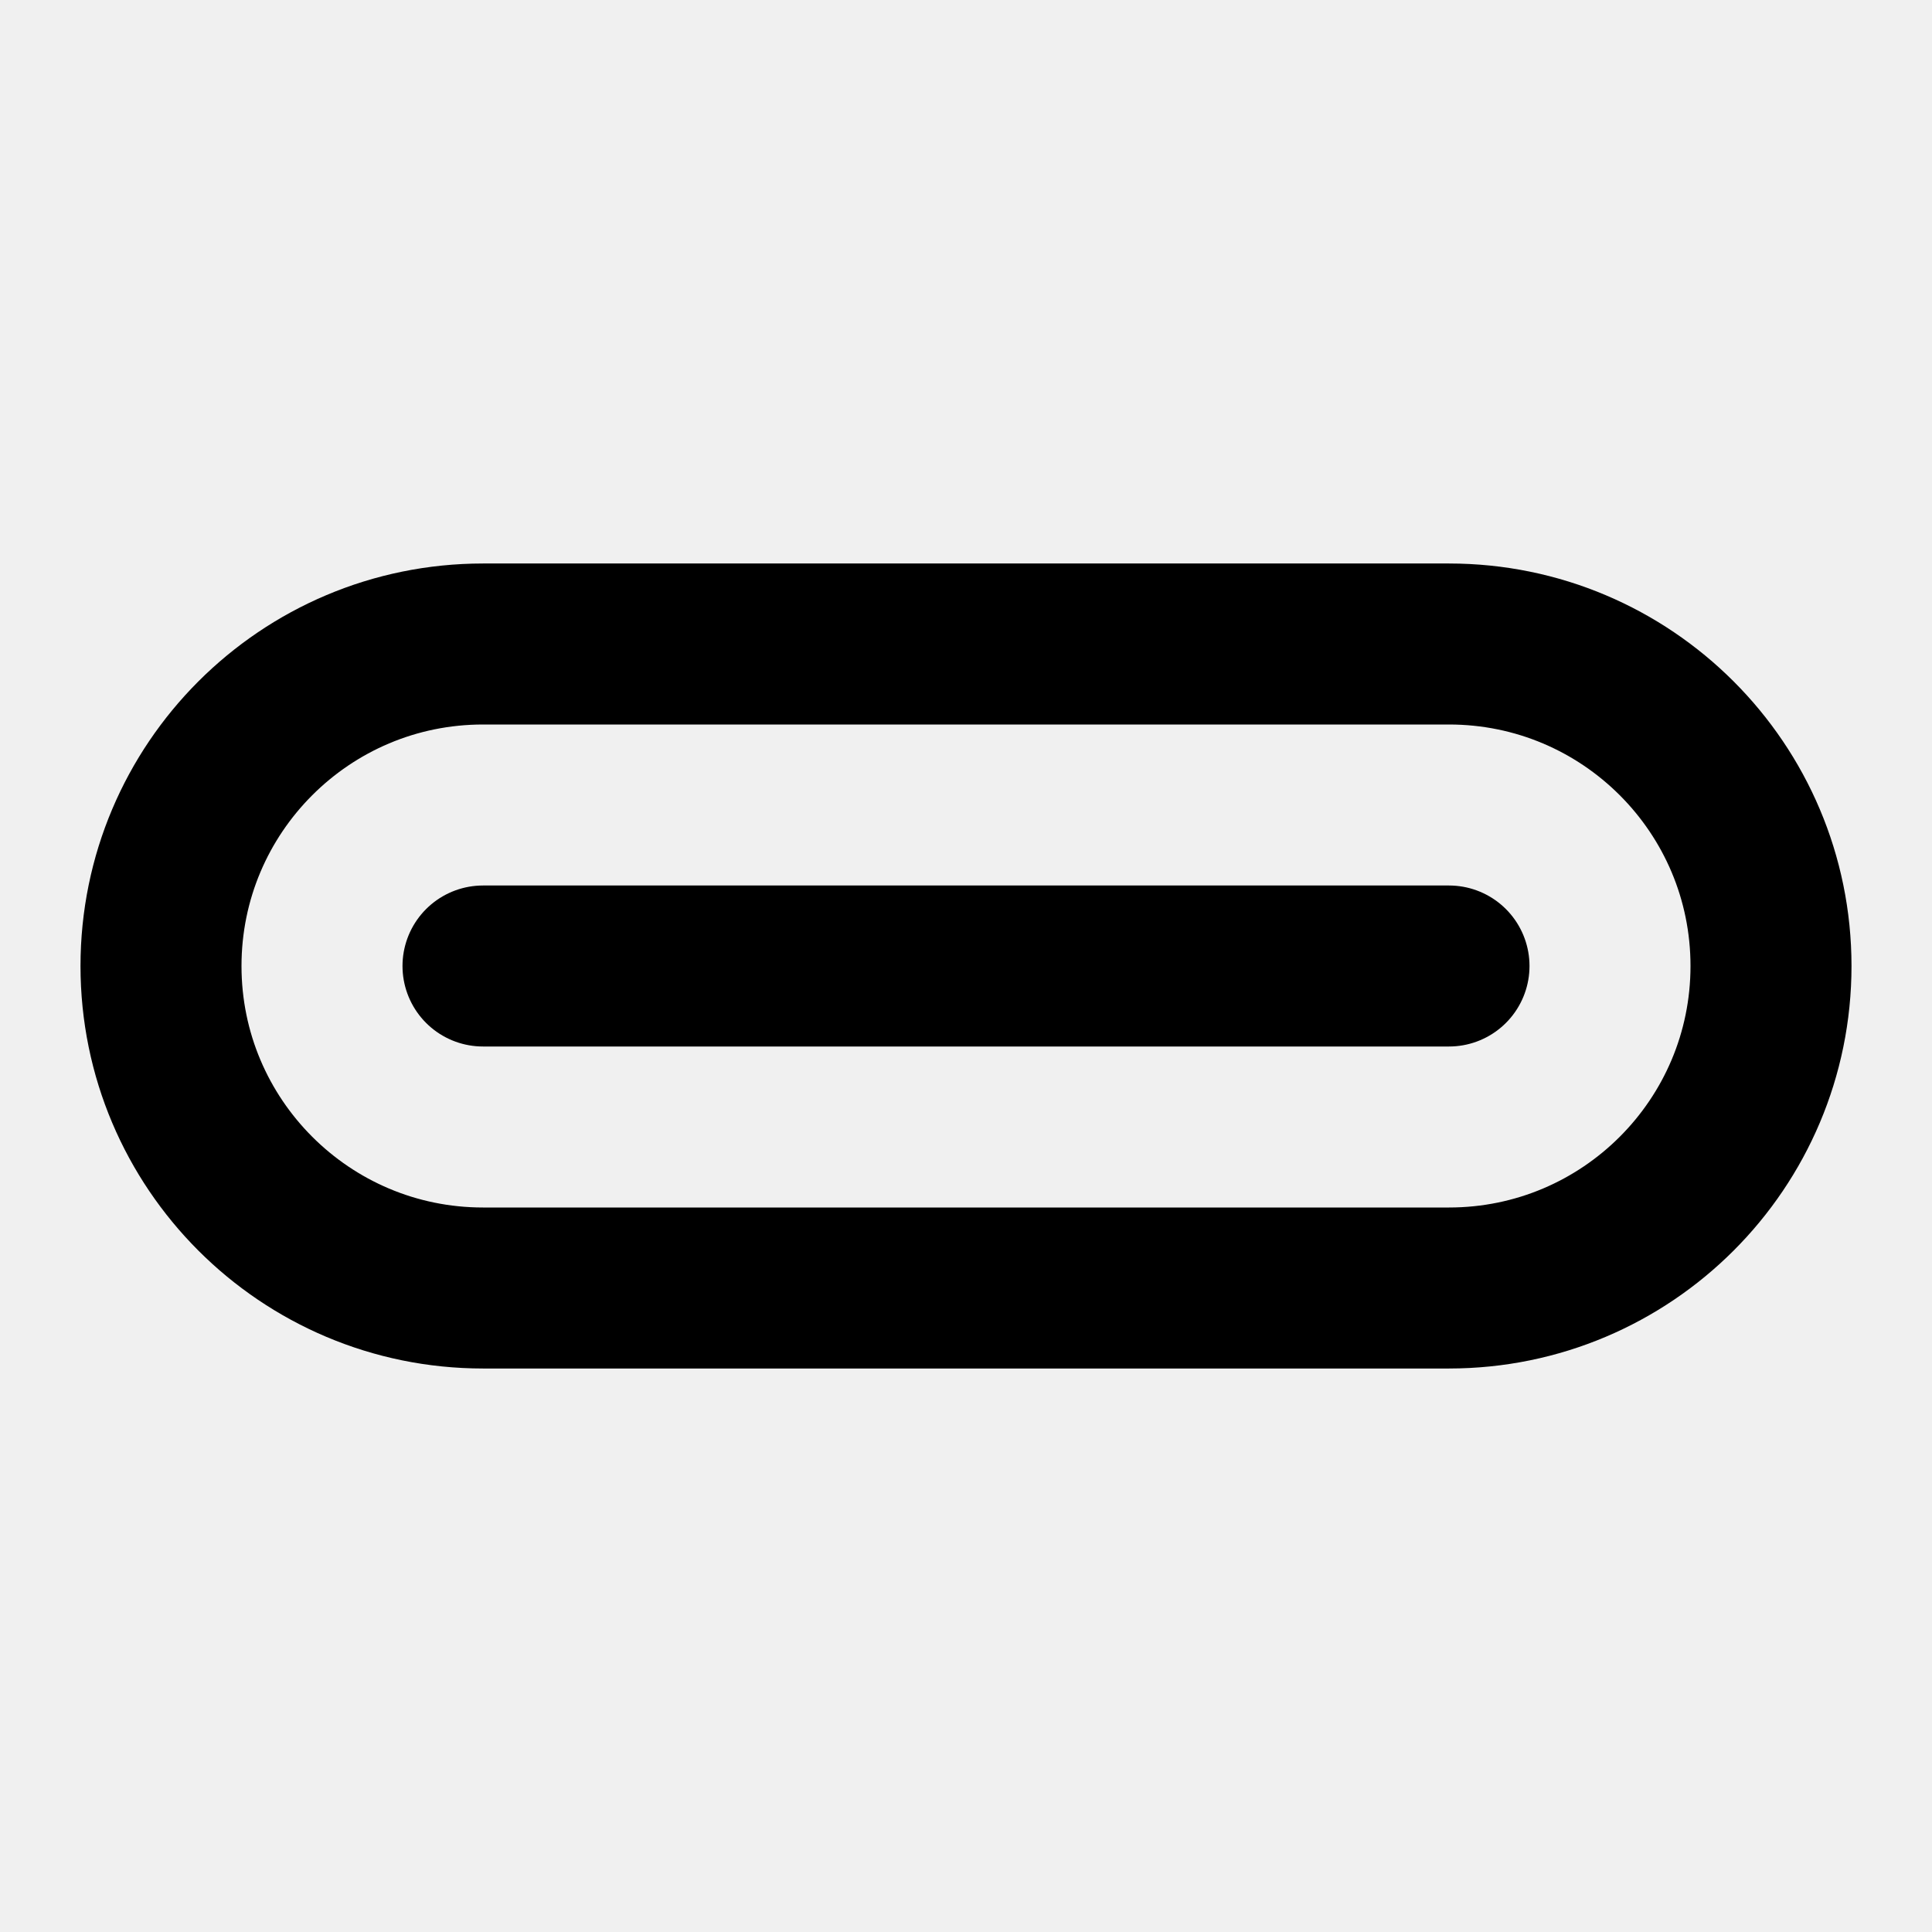
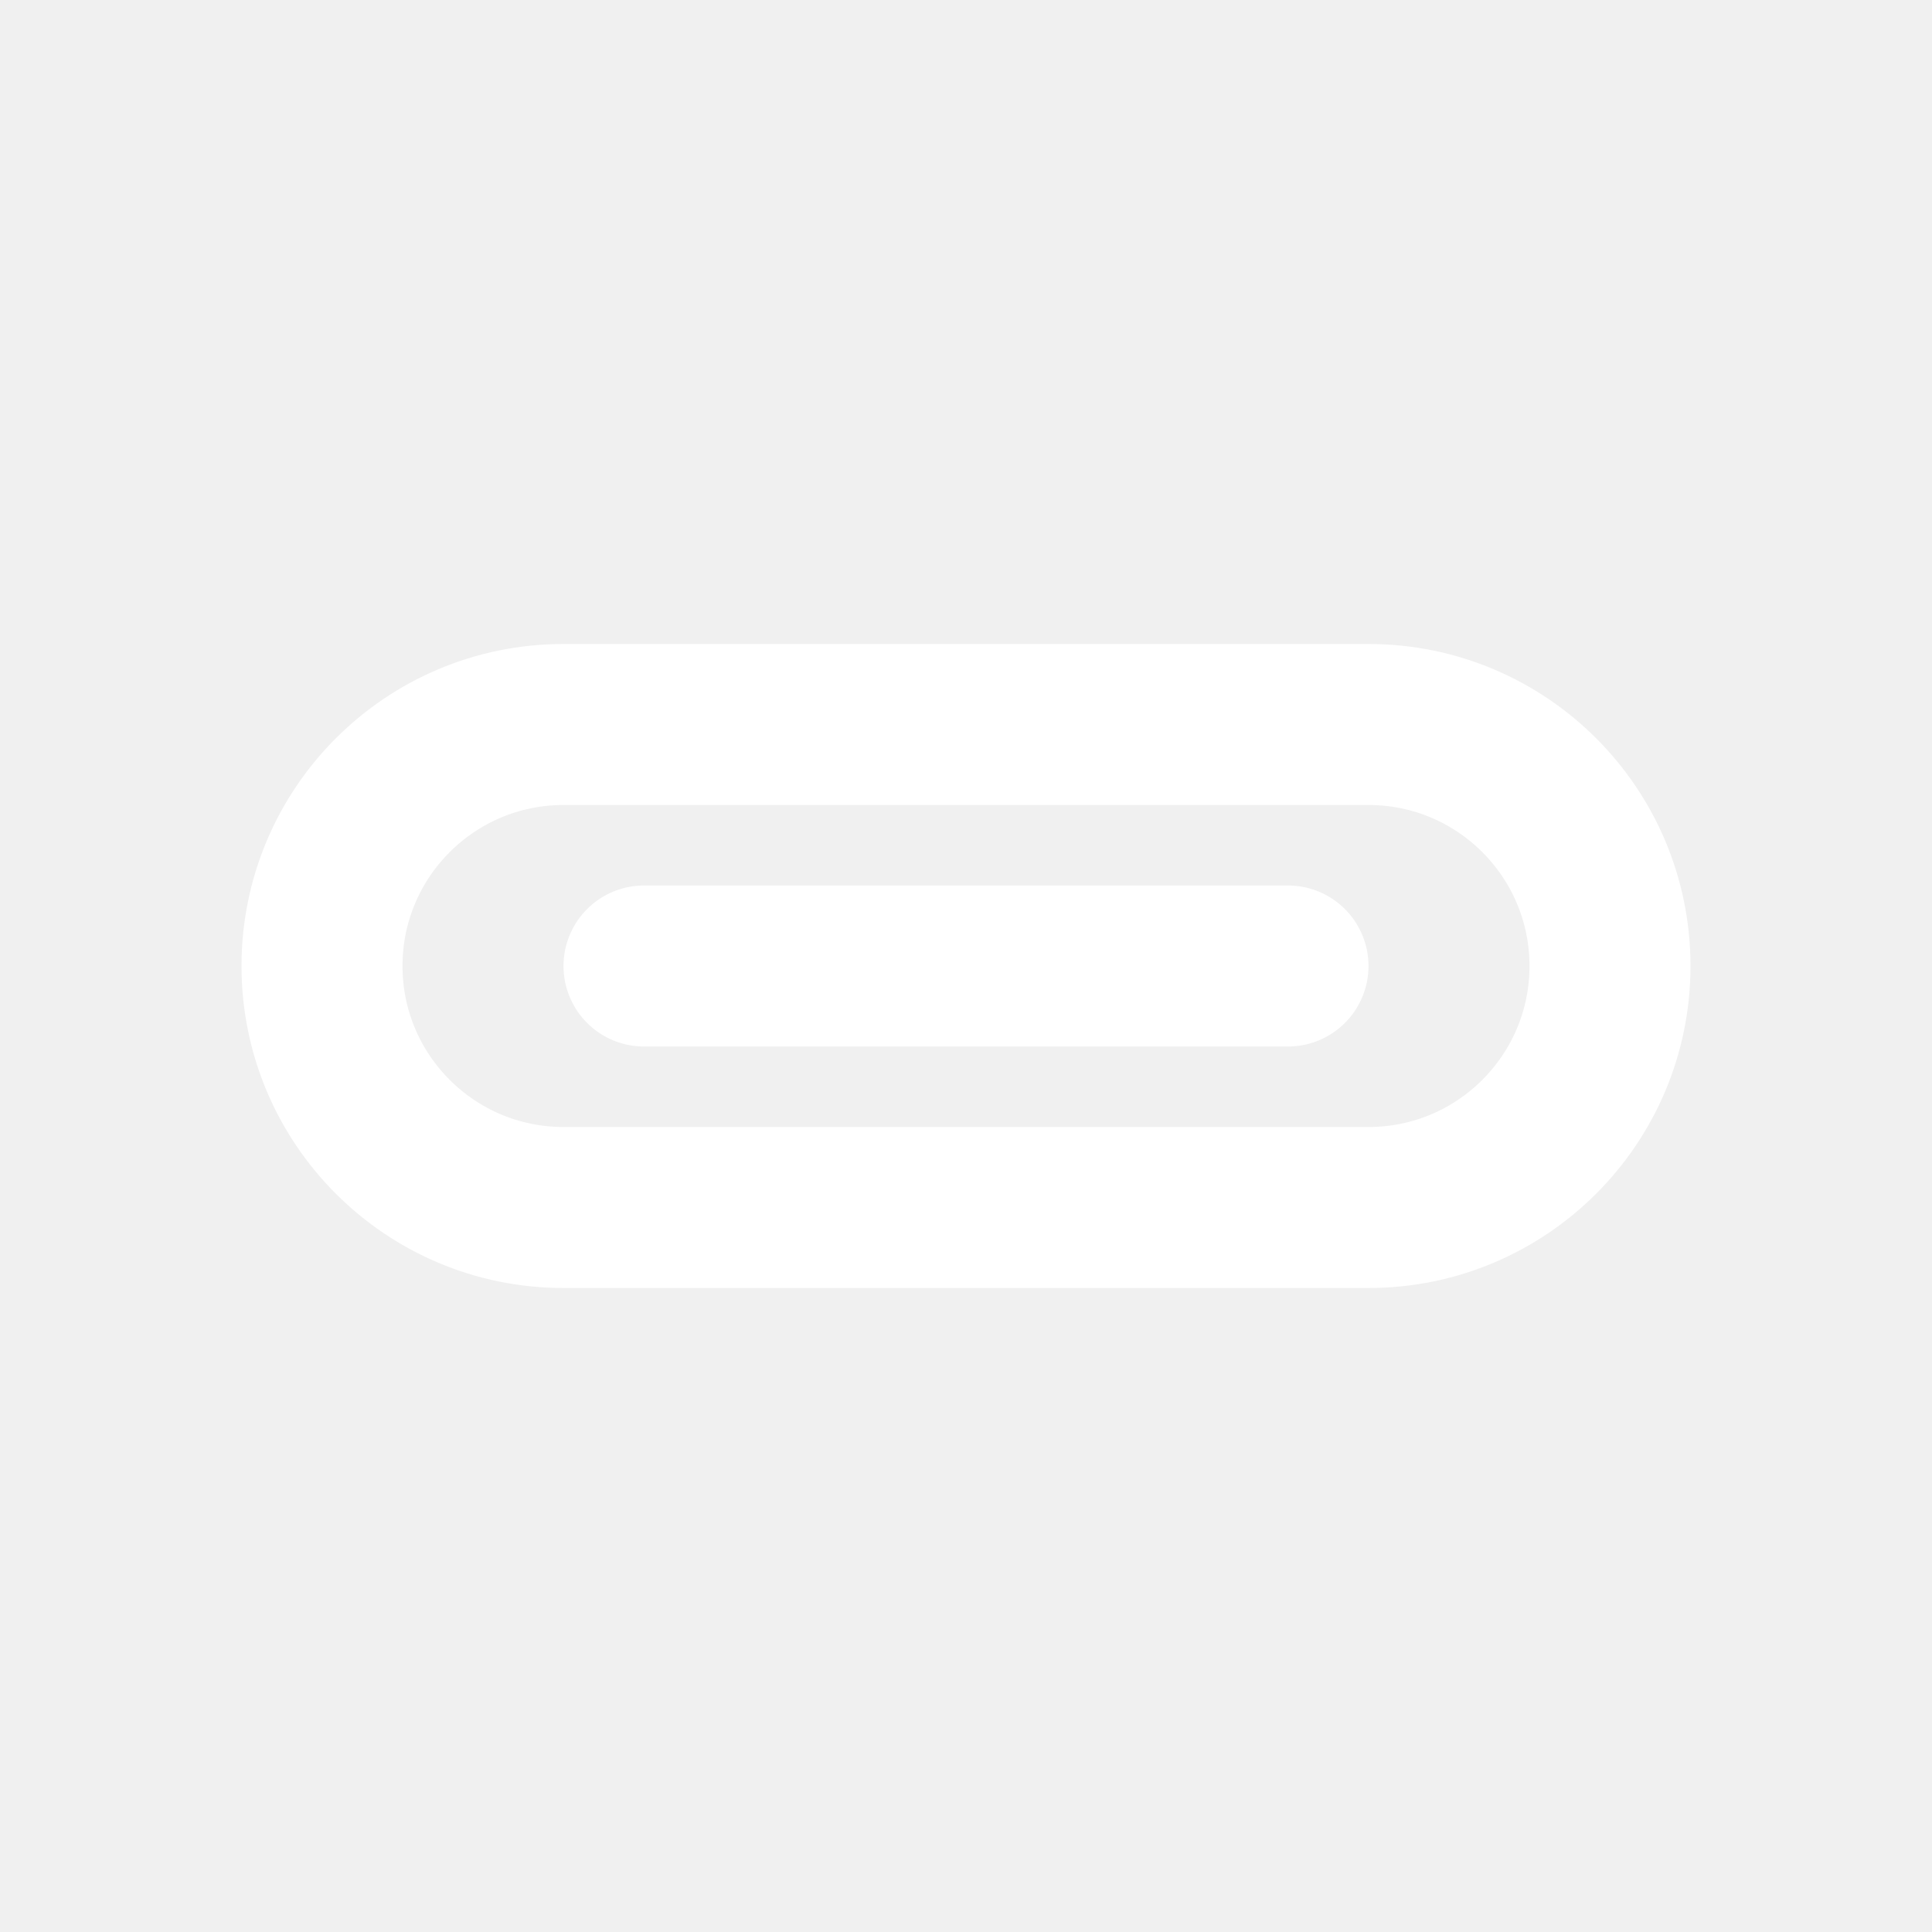
- <svg xmlns="http://www.w3.org/2000/svg" width="24" height="24" viewBox="0 0 24 24" fill="none" stroke="currentColor" stroke-width="2" stroke-linecap="round" stroke-linejoin="round" class="lucide lucide-usb-c-port">
-   <path d="M6 12h12" />
-   <rect x="2" y="8" width="20" height="8" rx="4" />
+ <svg xmlns="http://www.w3.org/2000/svg" width="24" height="24" viewBox="0 0 24 24" fill="none" stroke="white" stroke-width="2" stroke-linecap="round" stroke-linejoin="round">
+   <path d="M7 9h10a3 3 0 0 1 0 6H7a3 3 0 0 1 0-6zM8 12h8" />
</svg>
